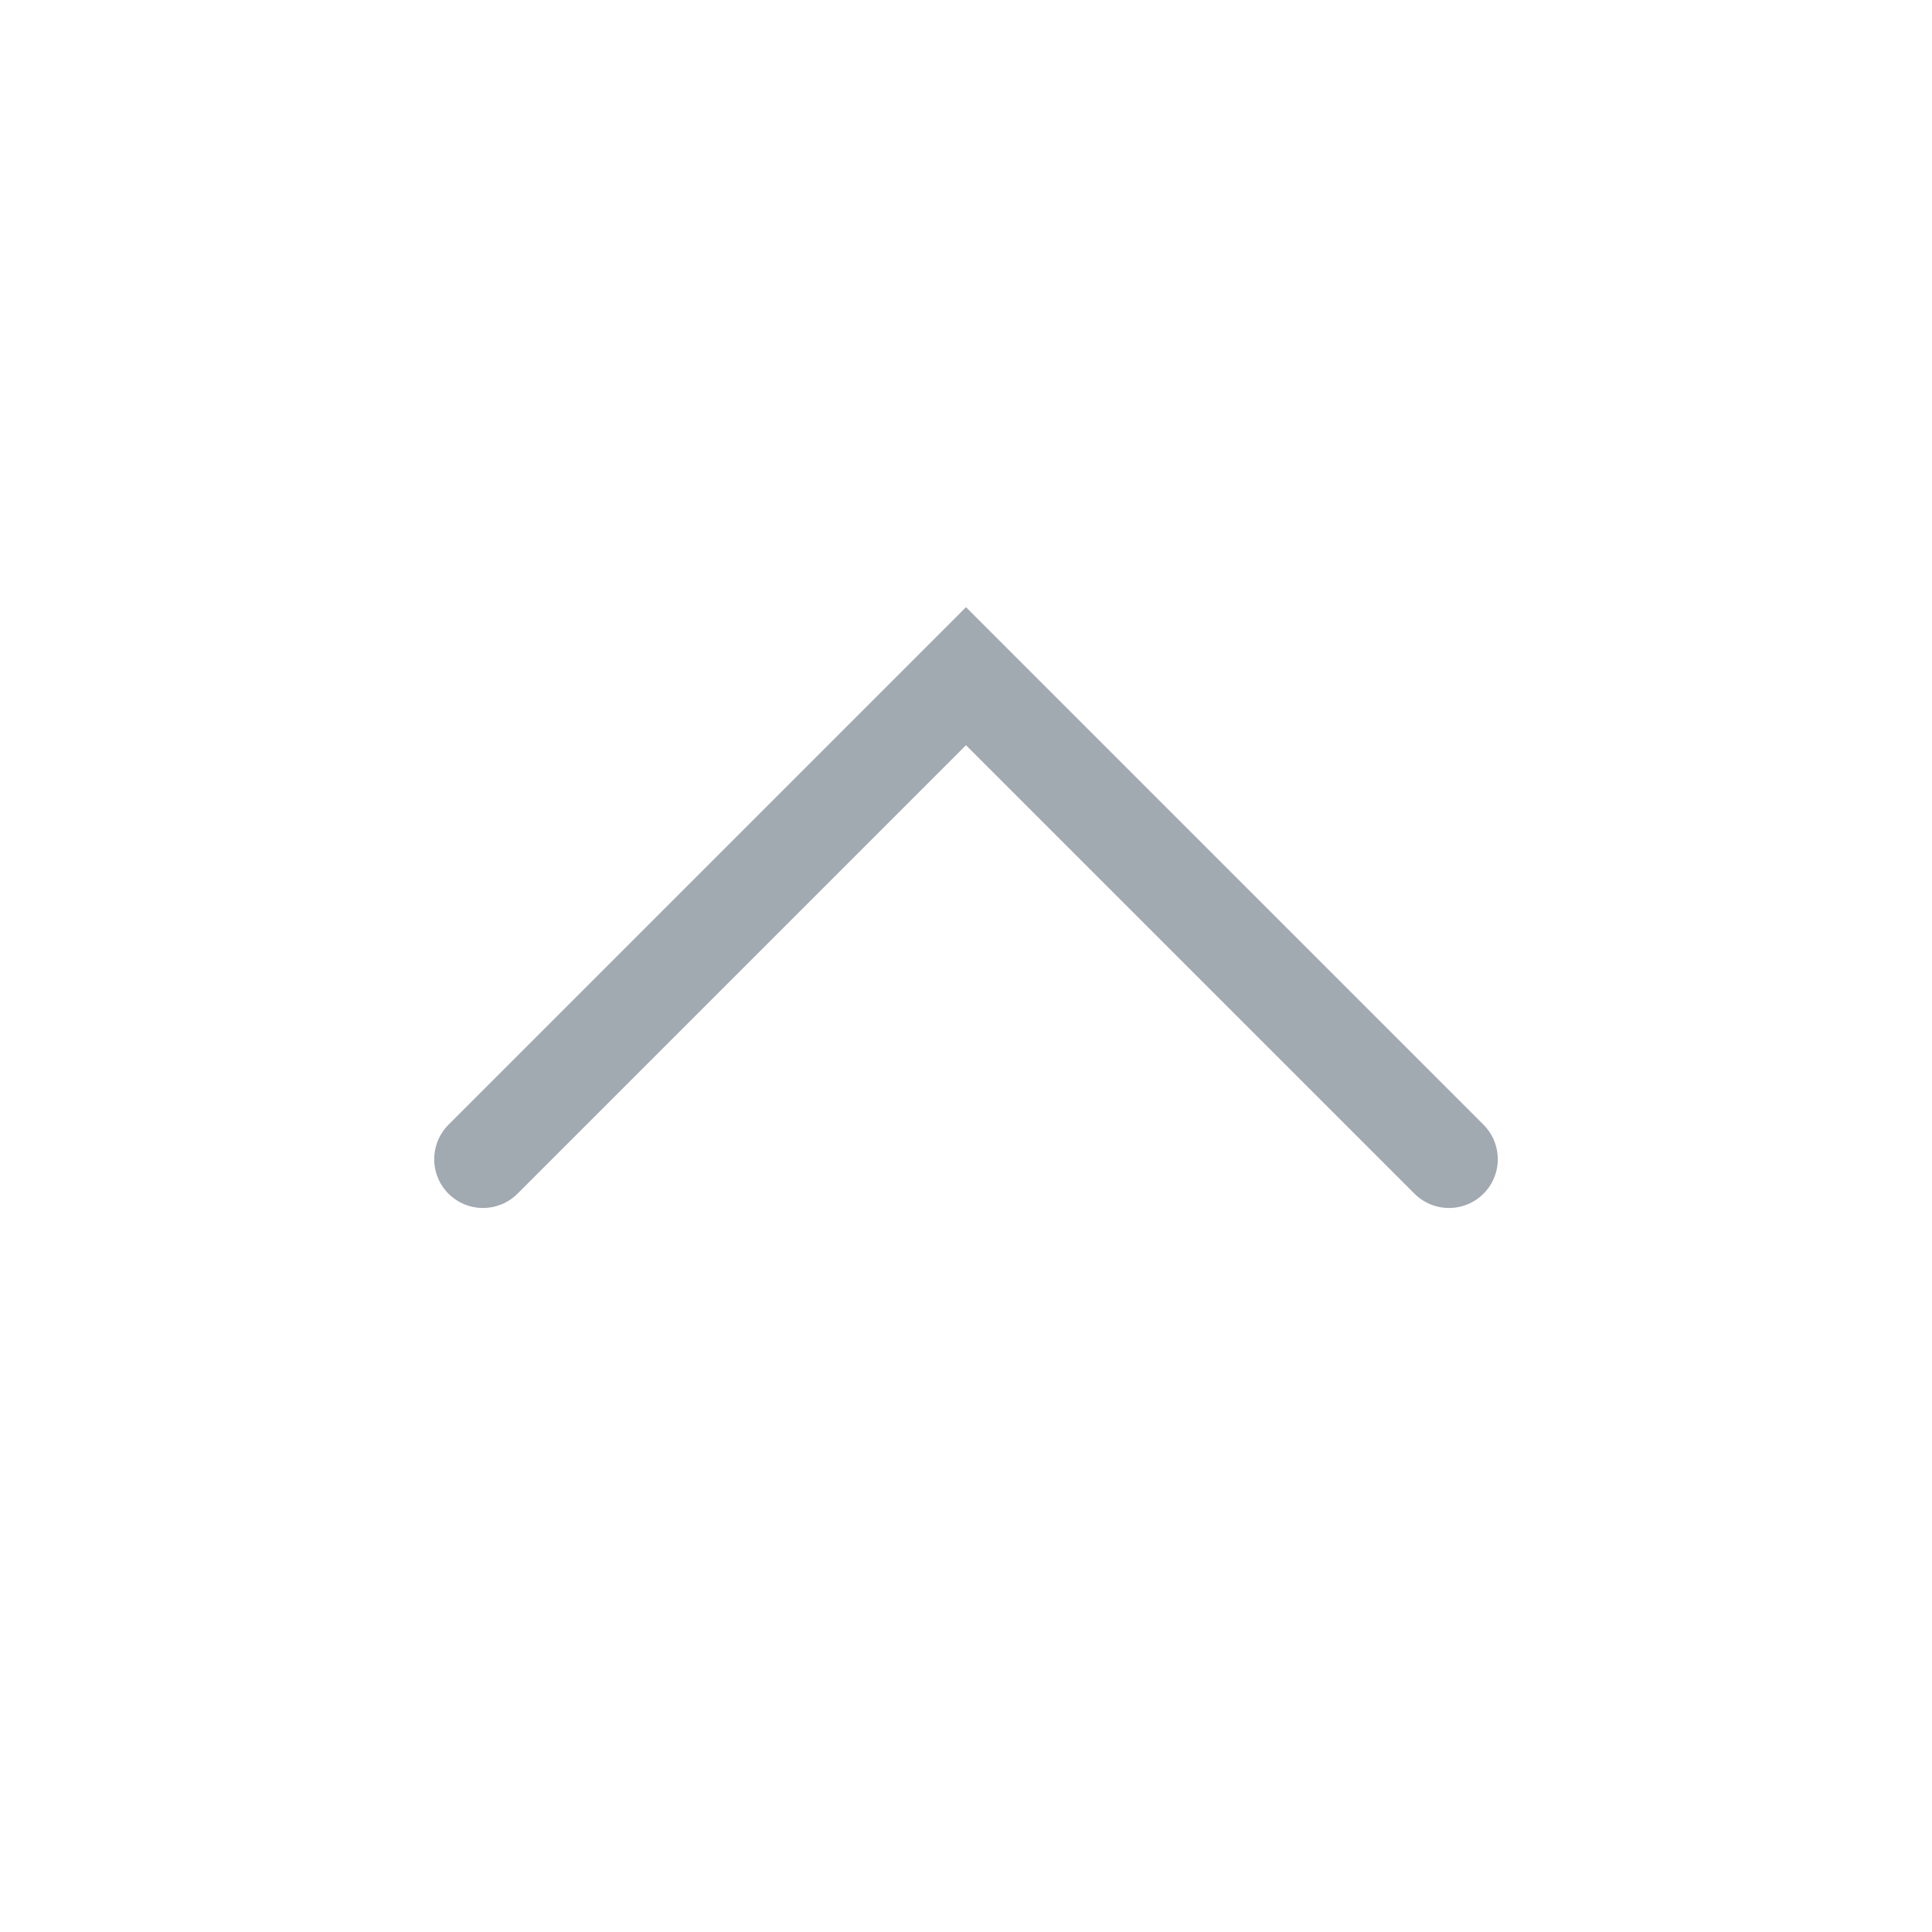
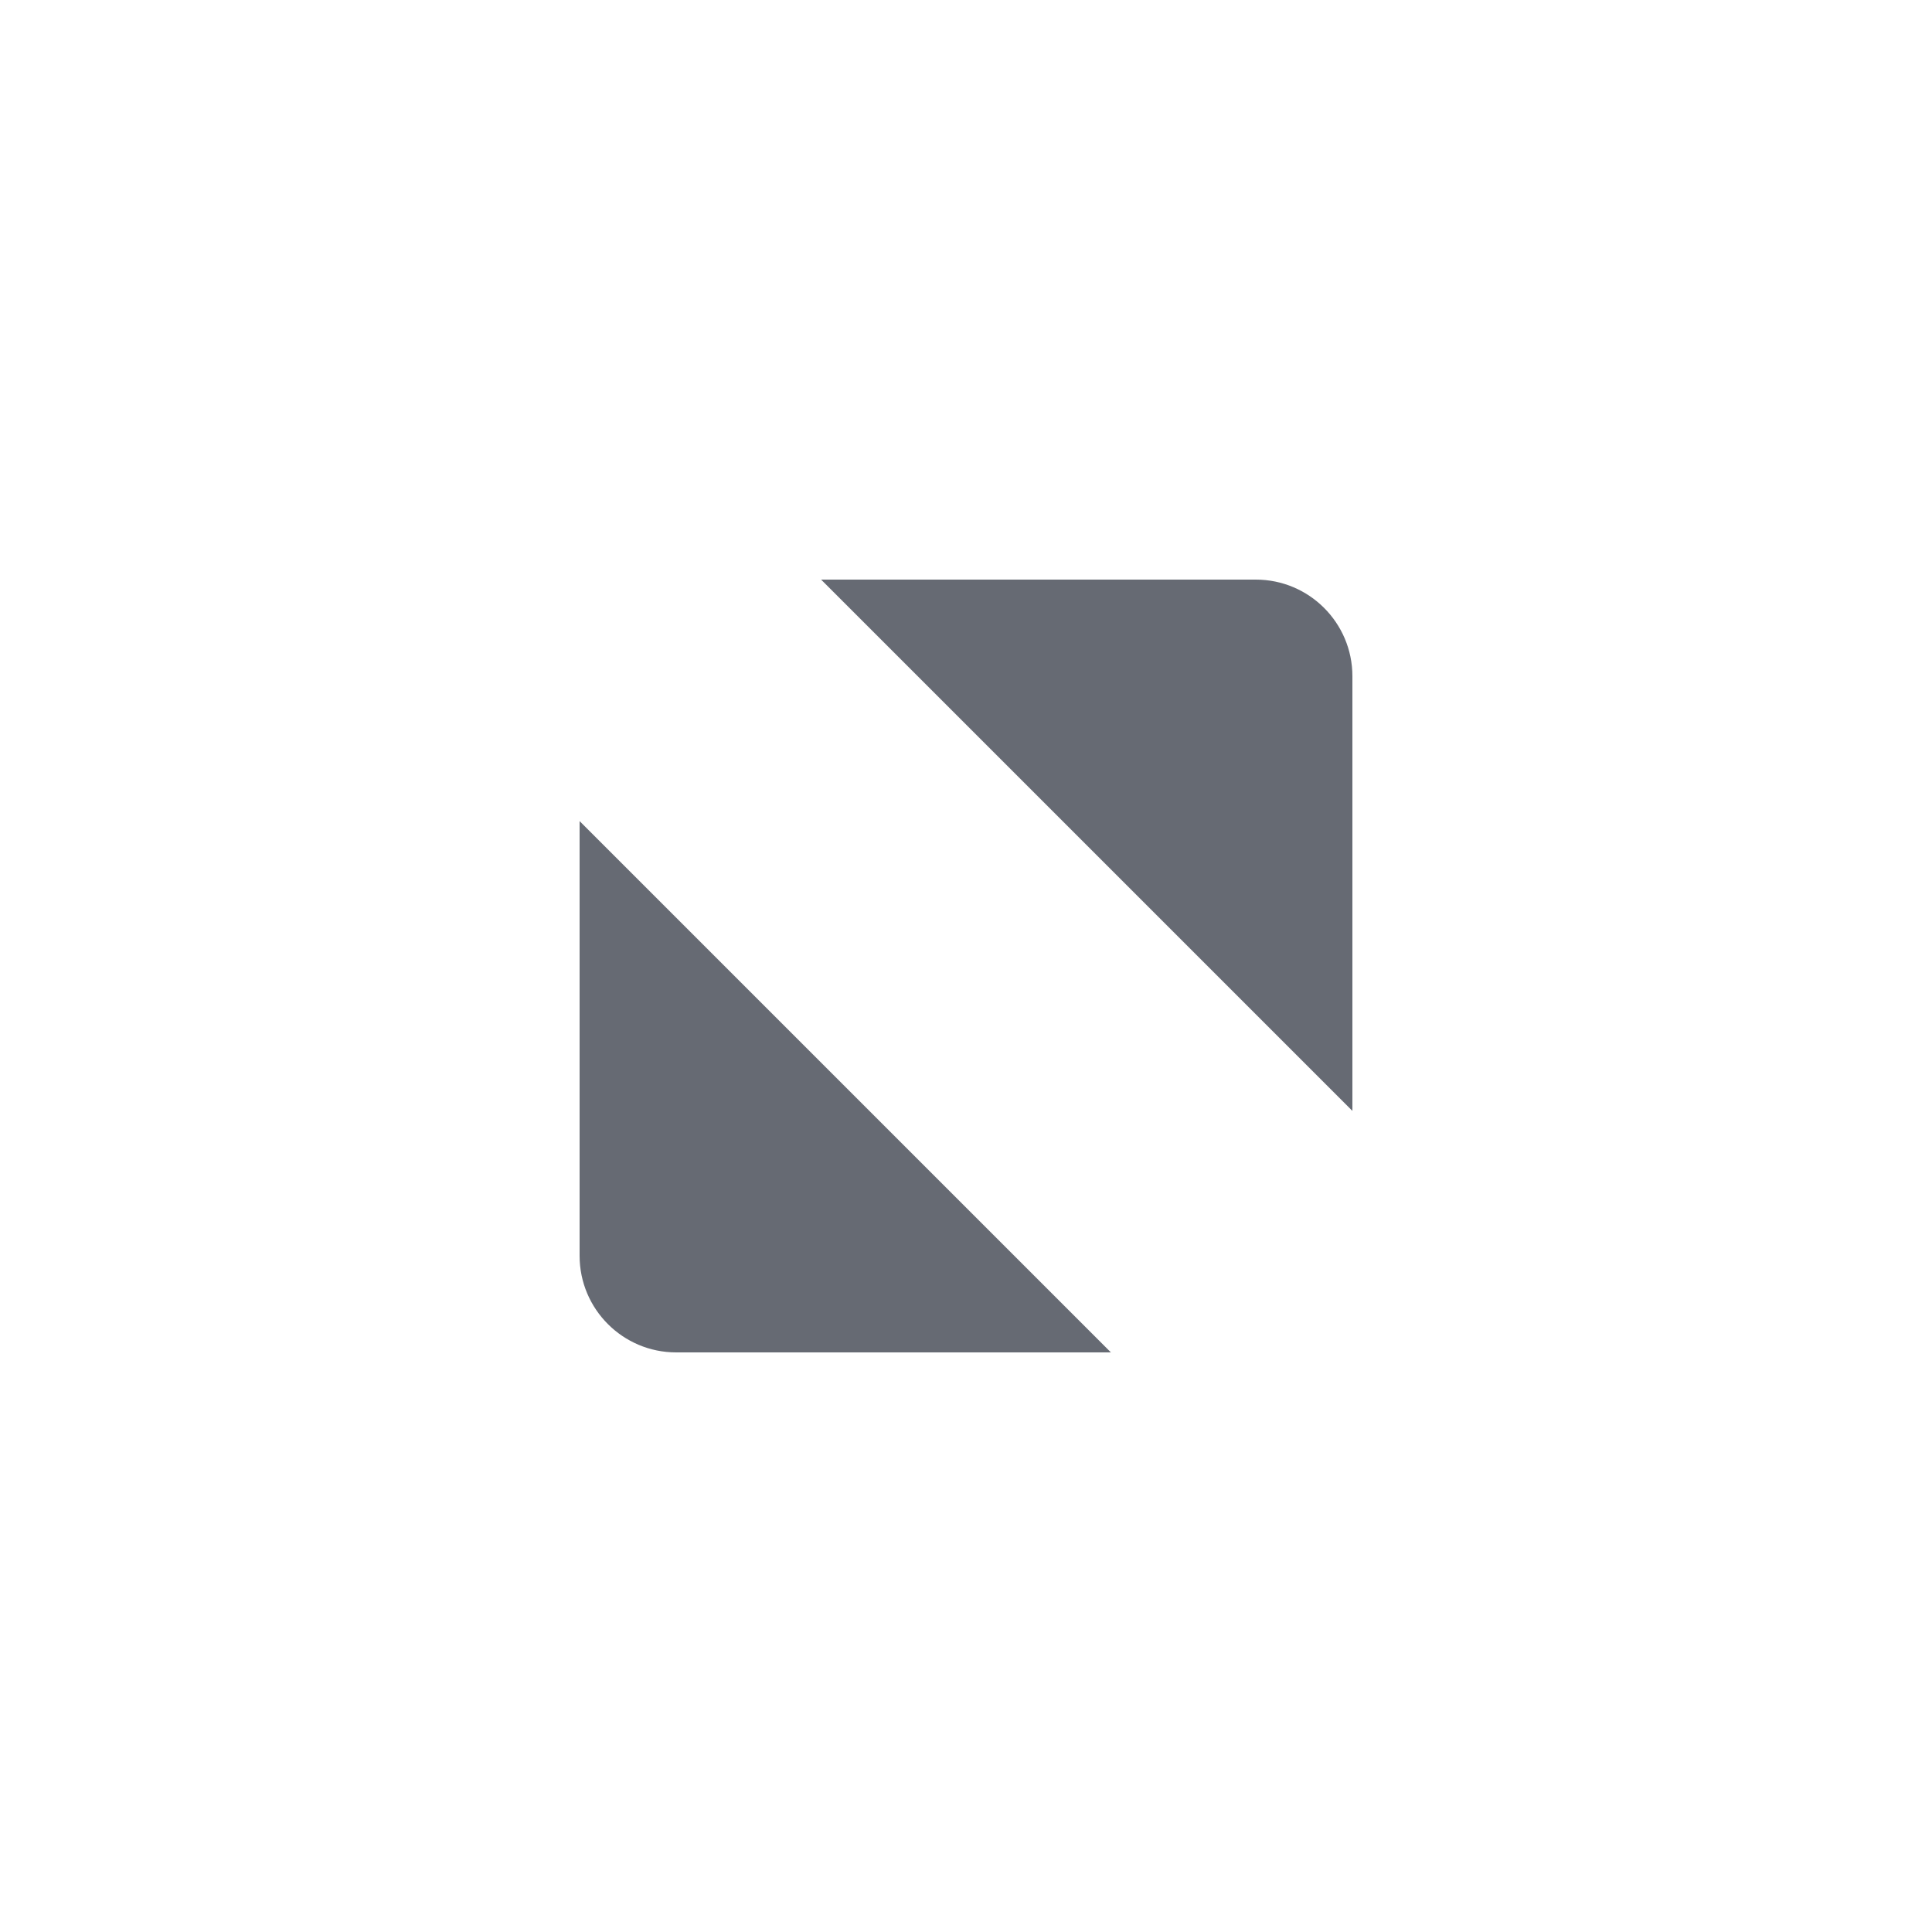
<svg xmlns="http://www.w3.org/2000/svg" viewBox="0 0 50 50" version="1.2" baseProfile="tiny">
  <defs>
</defs>
  <g fill="none" stroke="black" stroke-width="1" fill-rule="evenodd" stroke-linecap="square" stroke-linejoin="bevel">
-     <g fill="none" stroke="#a1a9b1" stroke-opacity="1" stroke-width="1.01" stroke-linecap="round" stroke-linejoin="miter" stroke-miterlimit="2" transform="matrix(2.5,0,0,2.5,2.5,2.5)" font-family="Noto Sans" font-size="10" font-weight="400" font-style="normal">
-       <polyline fill="none" vector-effect="none" points="4,11 9,6 14,11 " />
+     <g fill="none" stroke="#000000" stroke-opacity="1" stroke-width="1" stroke-linecap="square" stroke-linejoin="bevel" transform="matrix(1,0,0,1,0,0)" font-family="Noto Sans" font-size="10" font-weight="400" font-style="normal">
+ </g>
+     <g fill="none" stroke="#666a73" stroke-opacity="1" stroke-width="1.001" stroke-linecap="square" stroke-linejoin="bevel" transform="matrix(2.5,0,0,2.5,2.5,2.5)" font-family="Noto Sans" font-size="10" font-weight="400" font-style="normal">
+ </g>
+     <g fill="#666a73" fill-opacity="1" stroke="none" transform="matrix(2.5,0,0,2.5,2.5,2.5)" font-family="Noto Sans" font-size="10" font-weight="400" font-style="normal">
+       <path vector-effect="none" fill-rule="evenodd" d="M5,7.5 L5,12 C5,12.552 5.448,13 6,13 L10.5,13 L5,7.5 Z " />
+       <path vector-effect="none" fill-rule="evenodd" d="M7.5,5 L12,5 C12.552,5 13,5.448 13,6 L13,10.5 L7.5,5 Z " />
    </g>
+     <g fill="none" stroke="#666a73" stroke-opacity="1" stroke-width="1.001" stroke-linecap="square" stroke-linejoin="bevel" transform="matrix(2.5,0,0,2.5,2.5,2.5)" font-family="Noto Sans" font-size="10" font-weight="400" font-style="normal">
+ </g>
    <g fill="none" stroke="#000000" stroke-opacity="1" stroke-width="1" stroke-linecap="square" stroke-linejoin="bevel" transform="matrix(1,0,0,1,0,0)" font-family="Noto Sans" font-size="10" font-weight="400" font-style="normal">
</g>
  </g>
</svg>
